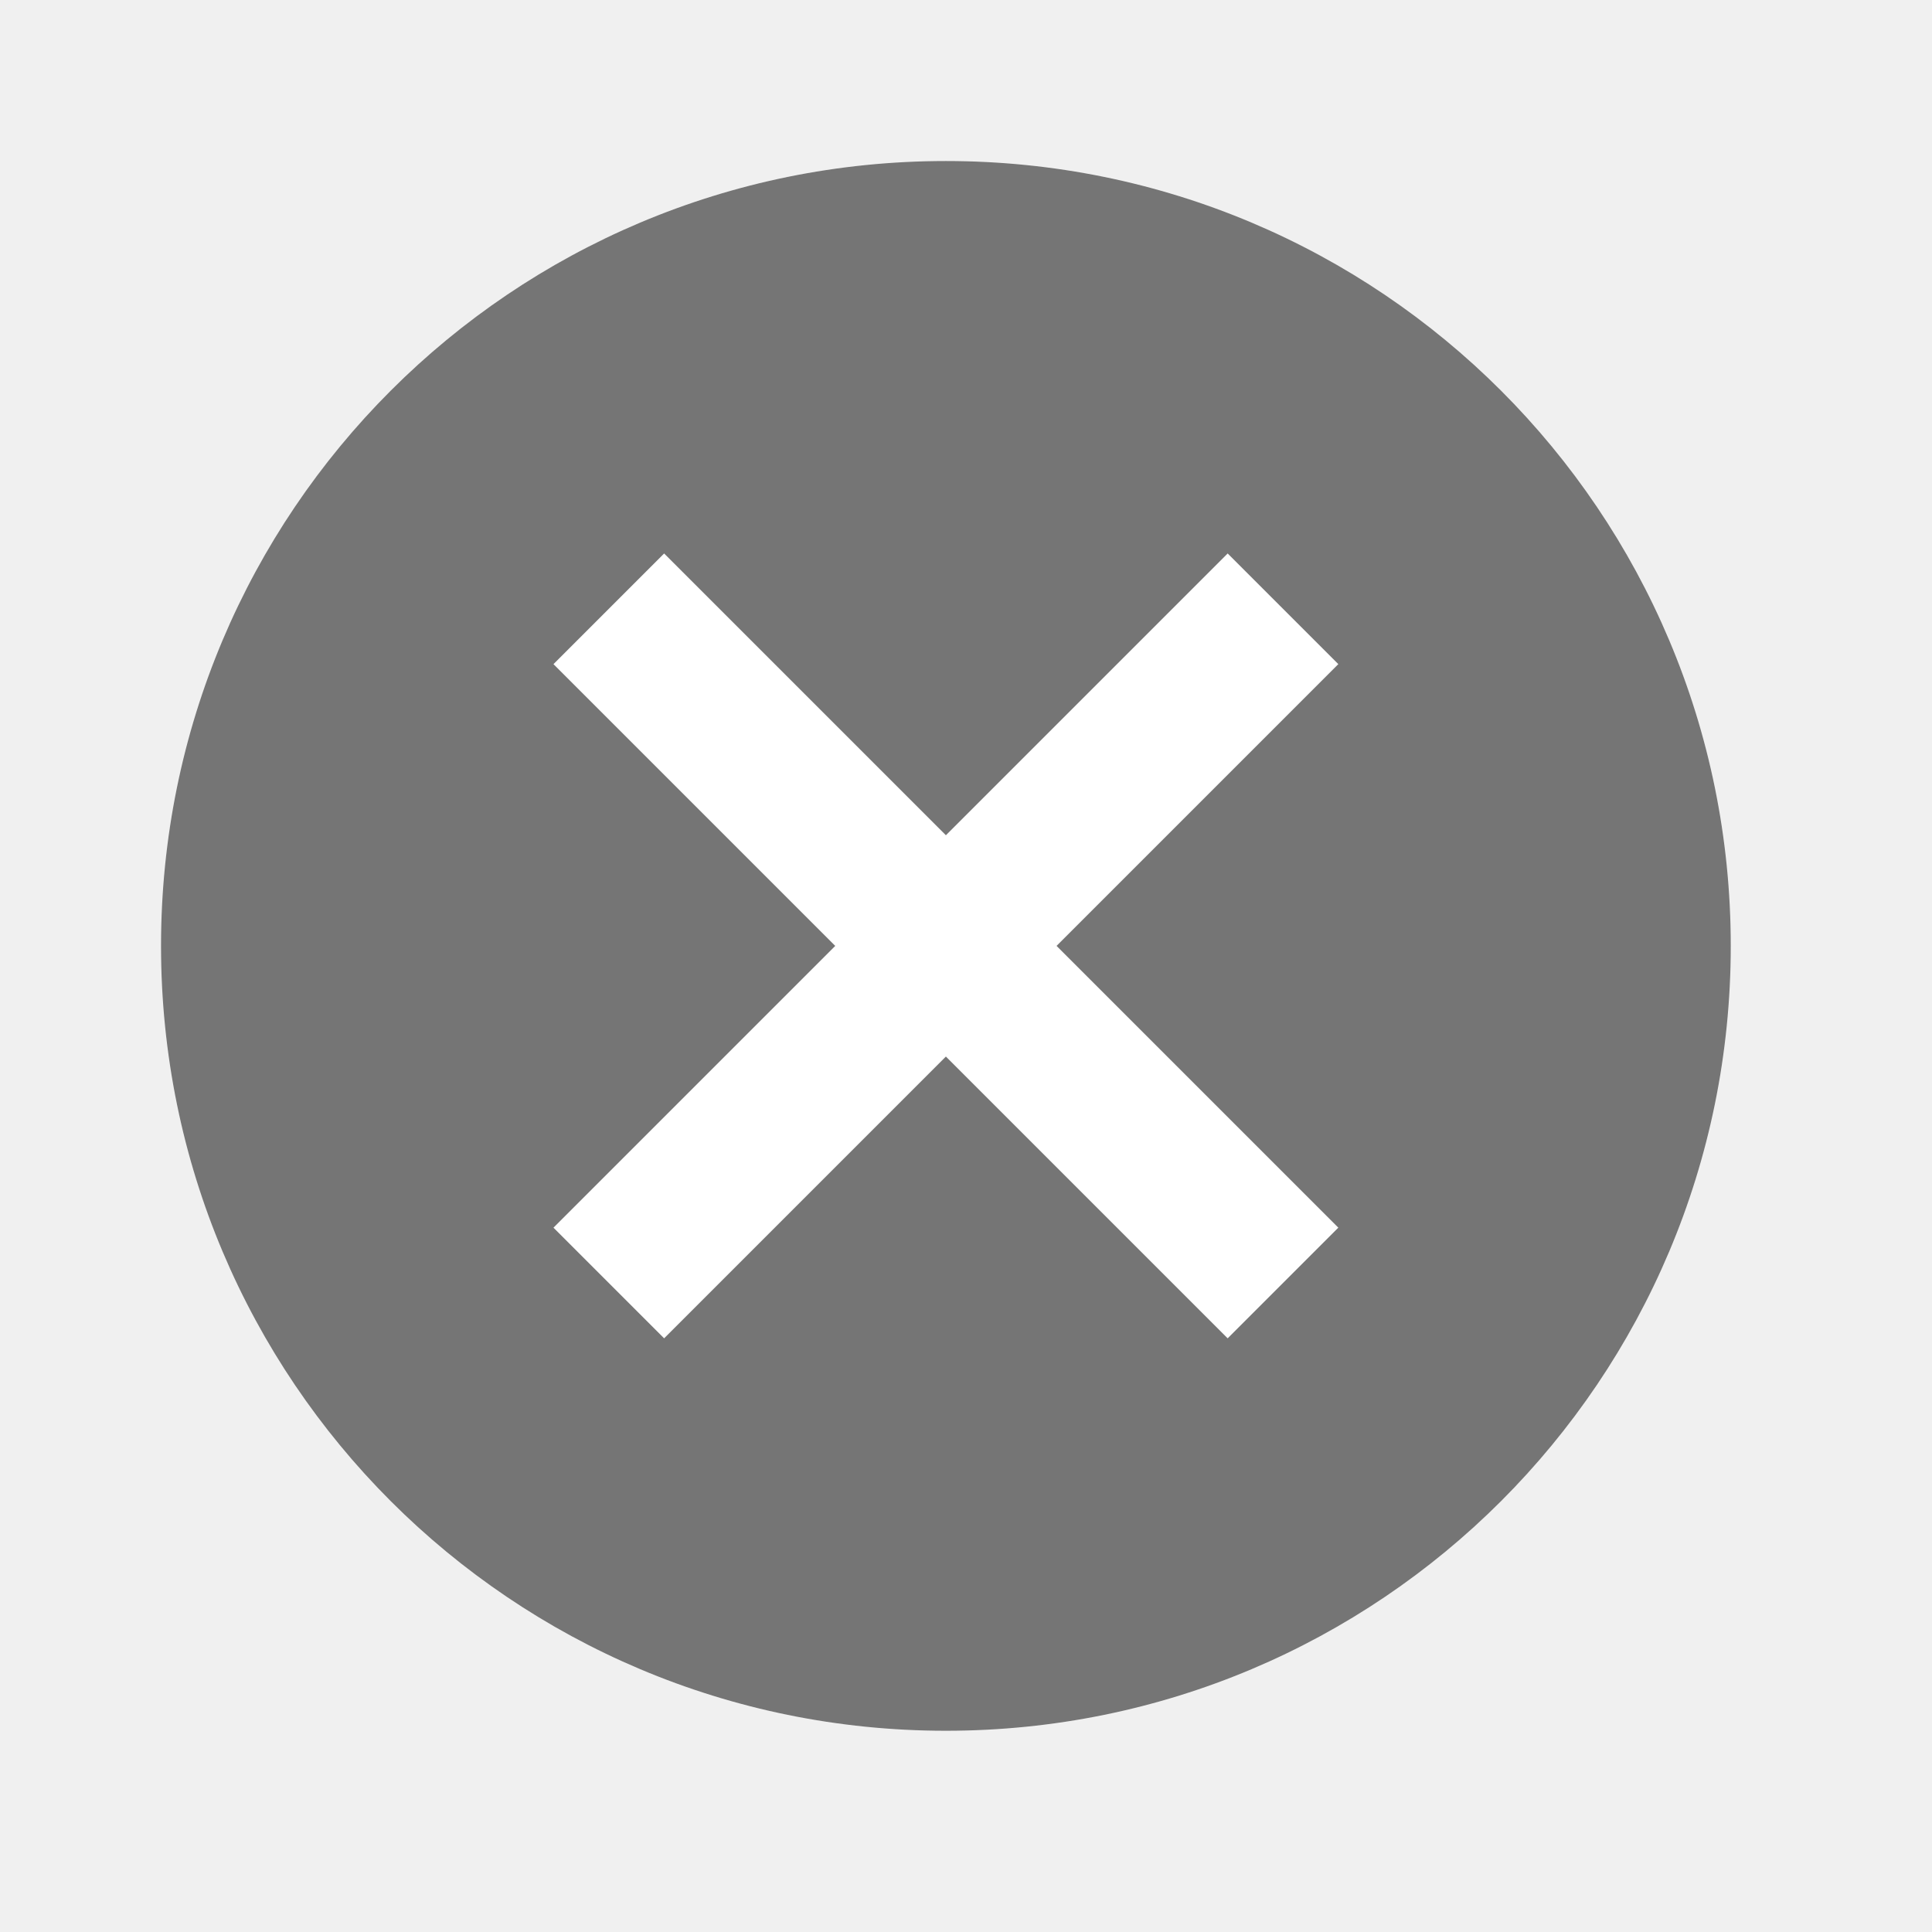
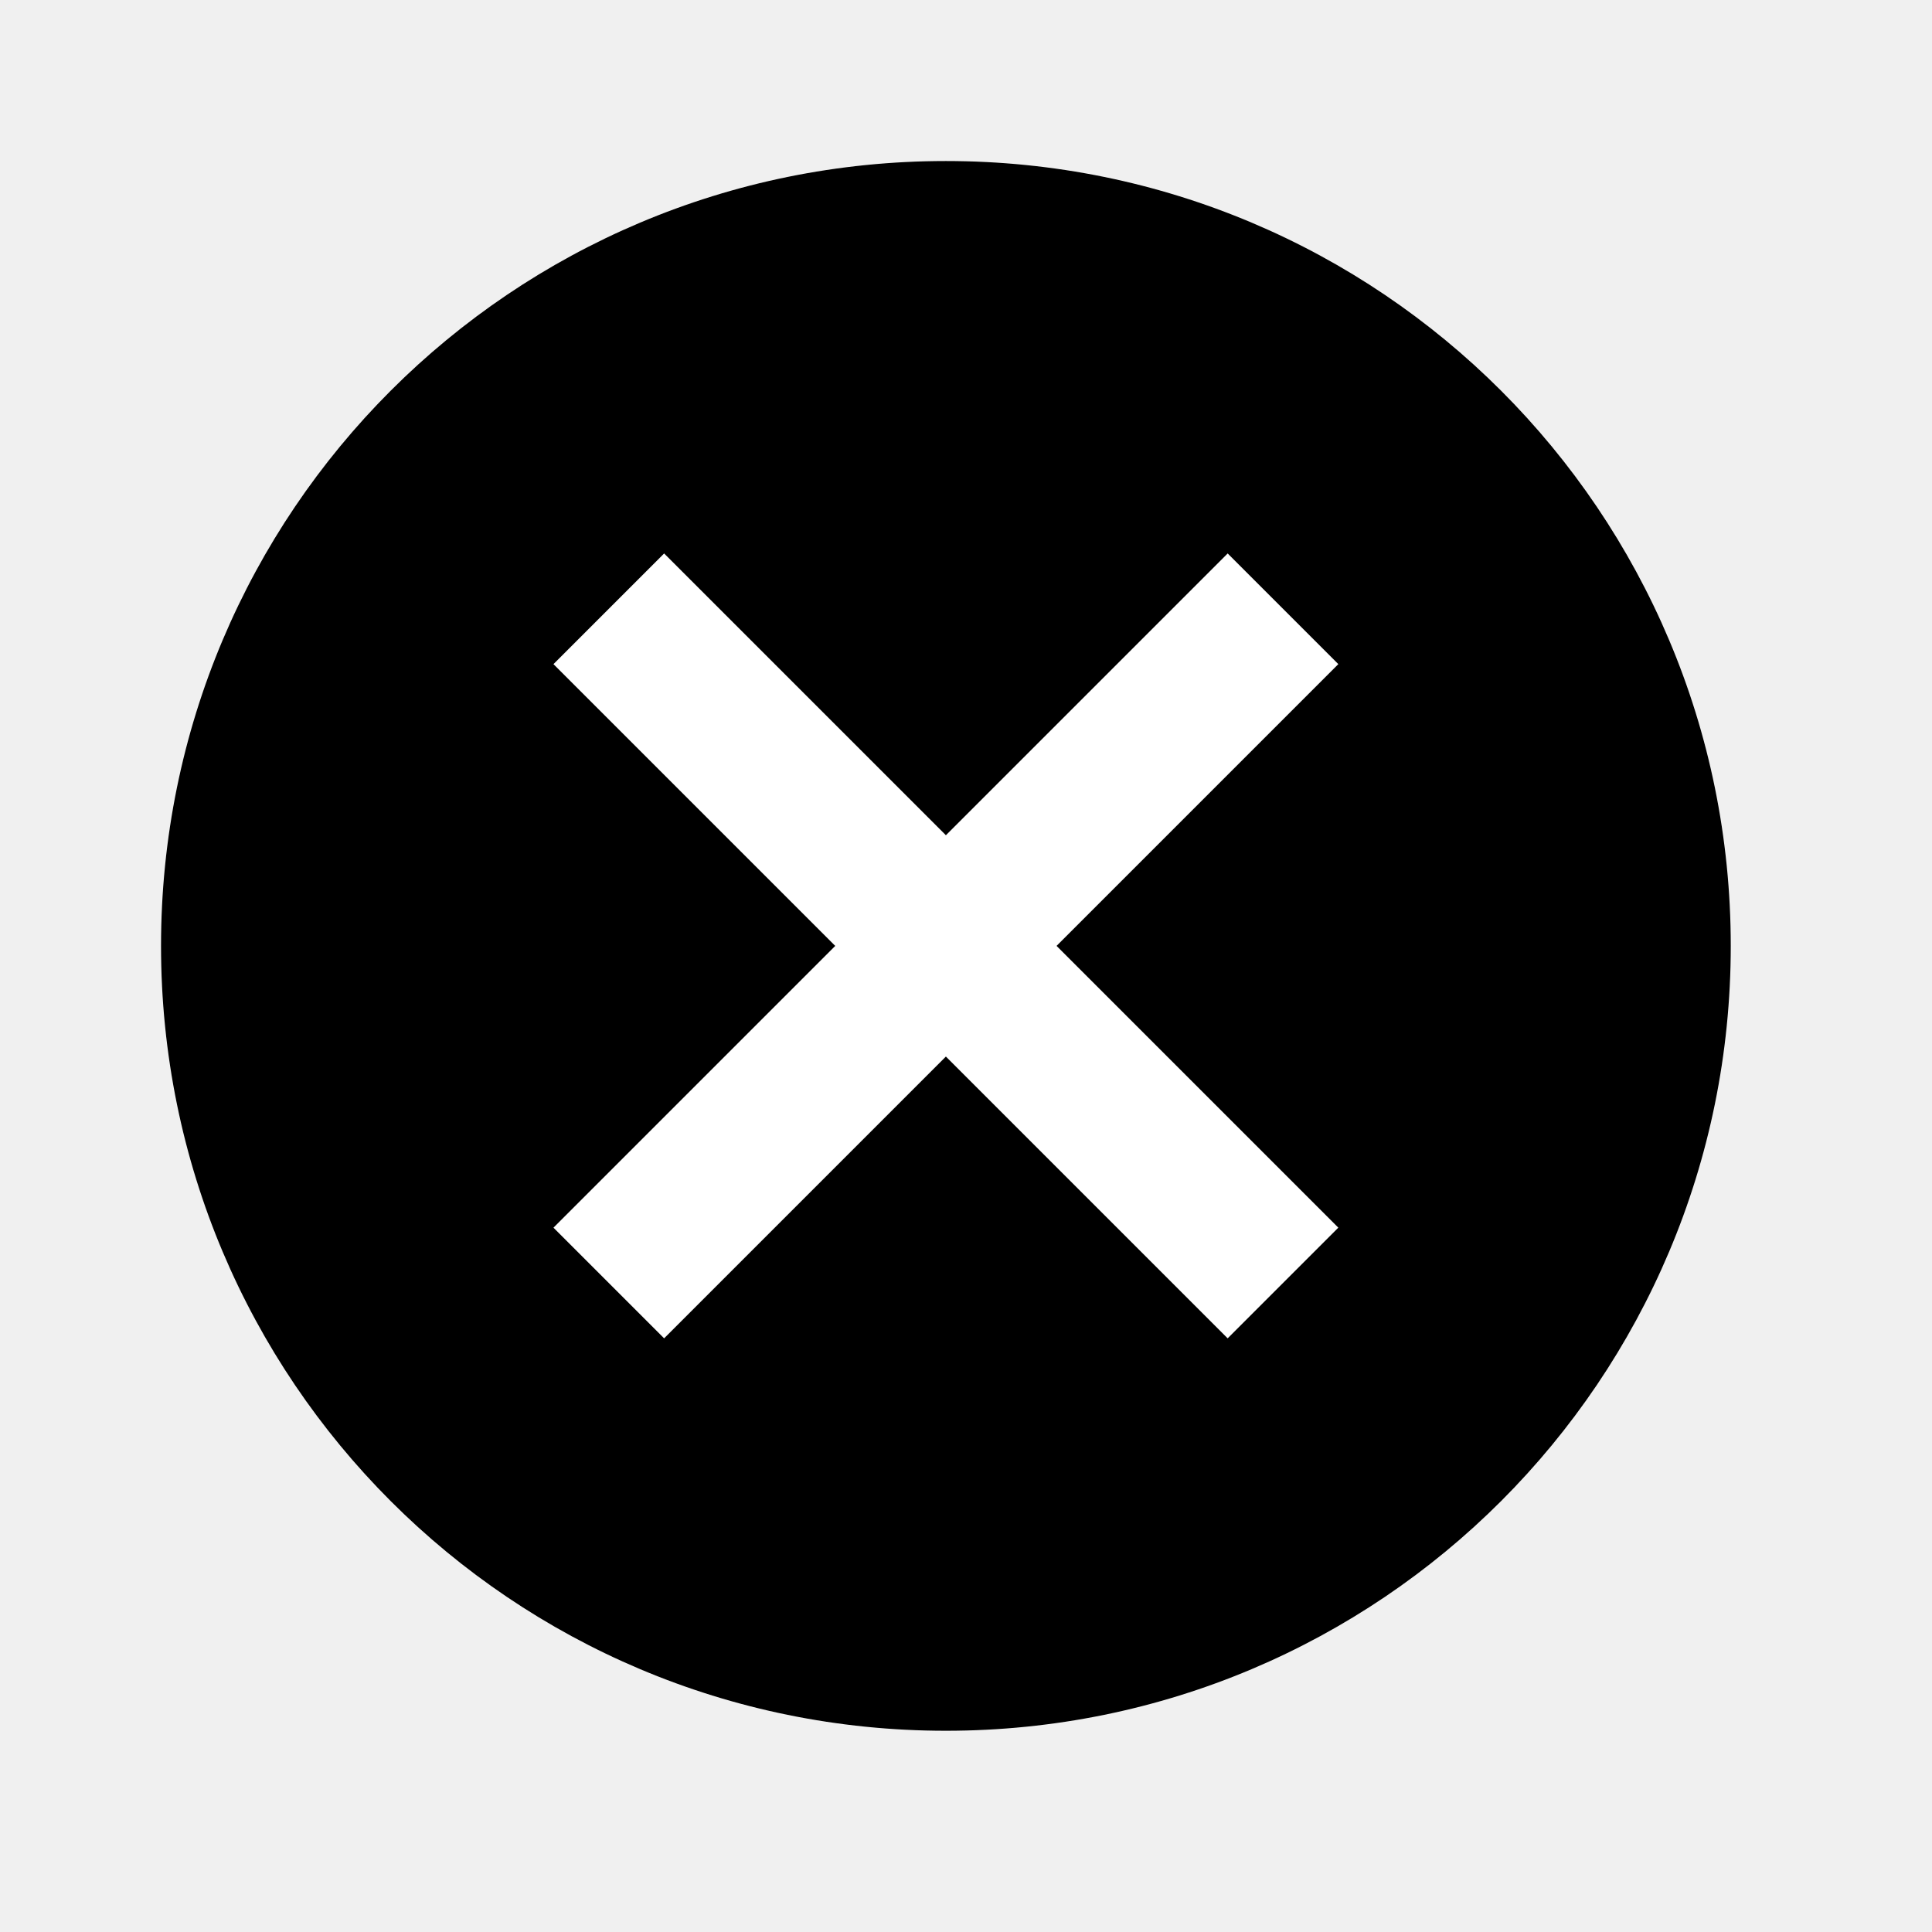
<svg xmlns="http://www.w3.org/2000/svg" width="32" height="32" viewBox="0 0 32 32" fill="none">
  <path d="M15.667 2.667C8.478 2.667 2.667 8.478 2.667 15.667C2.667 22.856 8.478 28.667 15.667 28.667C22.856 28.667 28.667 22.856 28.667 15.667C28.667 8.478 22.856 2.667 15.667 2.667ZM22.167 20.334L20.334 22.167L15.667 17.5L11 22.167L9.167 20.334L13.834 15.667L9.167 11L11 9.167L15.667 13.834L20.334 9.167L22.167 11L17.5 15.667L22.167 20.334Z" fill="white" />
  <path d="M22.167 20.334L20.334 22.167L15.667 17.5L11 22.167L9.167 20.334L13.834 15.667L9.167 11L11 9.167L15.667 13.834L20.334 9.167L22.167 11L17.5 15.667L22.167 20.334Z" fill="white" />
-   <path d="M15.667 2.667C8.478 2.667 2.667 8.478 2.667 15.667C2.667 22.856 8.478 28.667 15.667 28.667C22.856 28.667 28.667 22.856 28.667 15.667C28.667 8.478 22.856 2.667 15.667 2.667ZM22.167 20.334L20.334 22.167L15.667 17.5L11 22.167L9.167 20.334L13.834 15.667L9.167 11L11 9.167L15.667 13.834L20.334 9.167L22.167 11L17.5 15.667L22.167 20.334Z" fill="black" fill-opacity="0.54" />
+   <path d="M15.667 2.667C8.478 2.667 2.667 8.478 2.667 15.667C2.667 22.856 8.478 28.667 15.667 28.667C22.856 28.667 28.667 22.856 28.667 15.667C28.667 8.478 22.856 2.667 15.667 2.667ZM22.167 20.334L20.334 22.167L15.667 17.5L11 22.167L9.167 20.334L13.834 15.667L9.167 11L11 9.167L15.667 13.834L20.334 9.167L22.167 11L17.5 15.667L22.167 20.334Z" fill="black" />
</svg>
